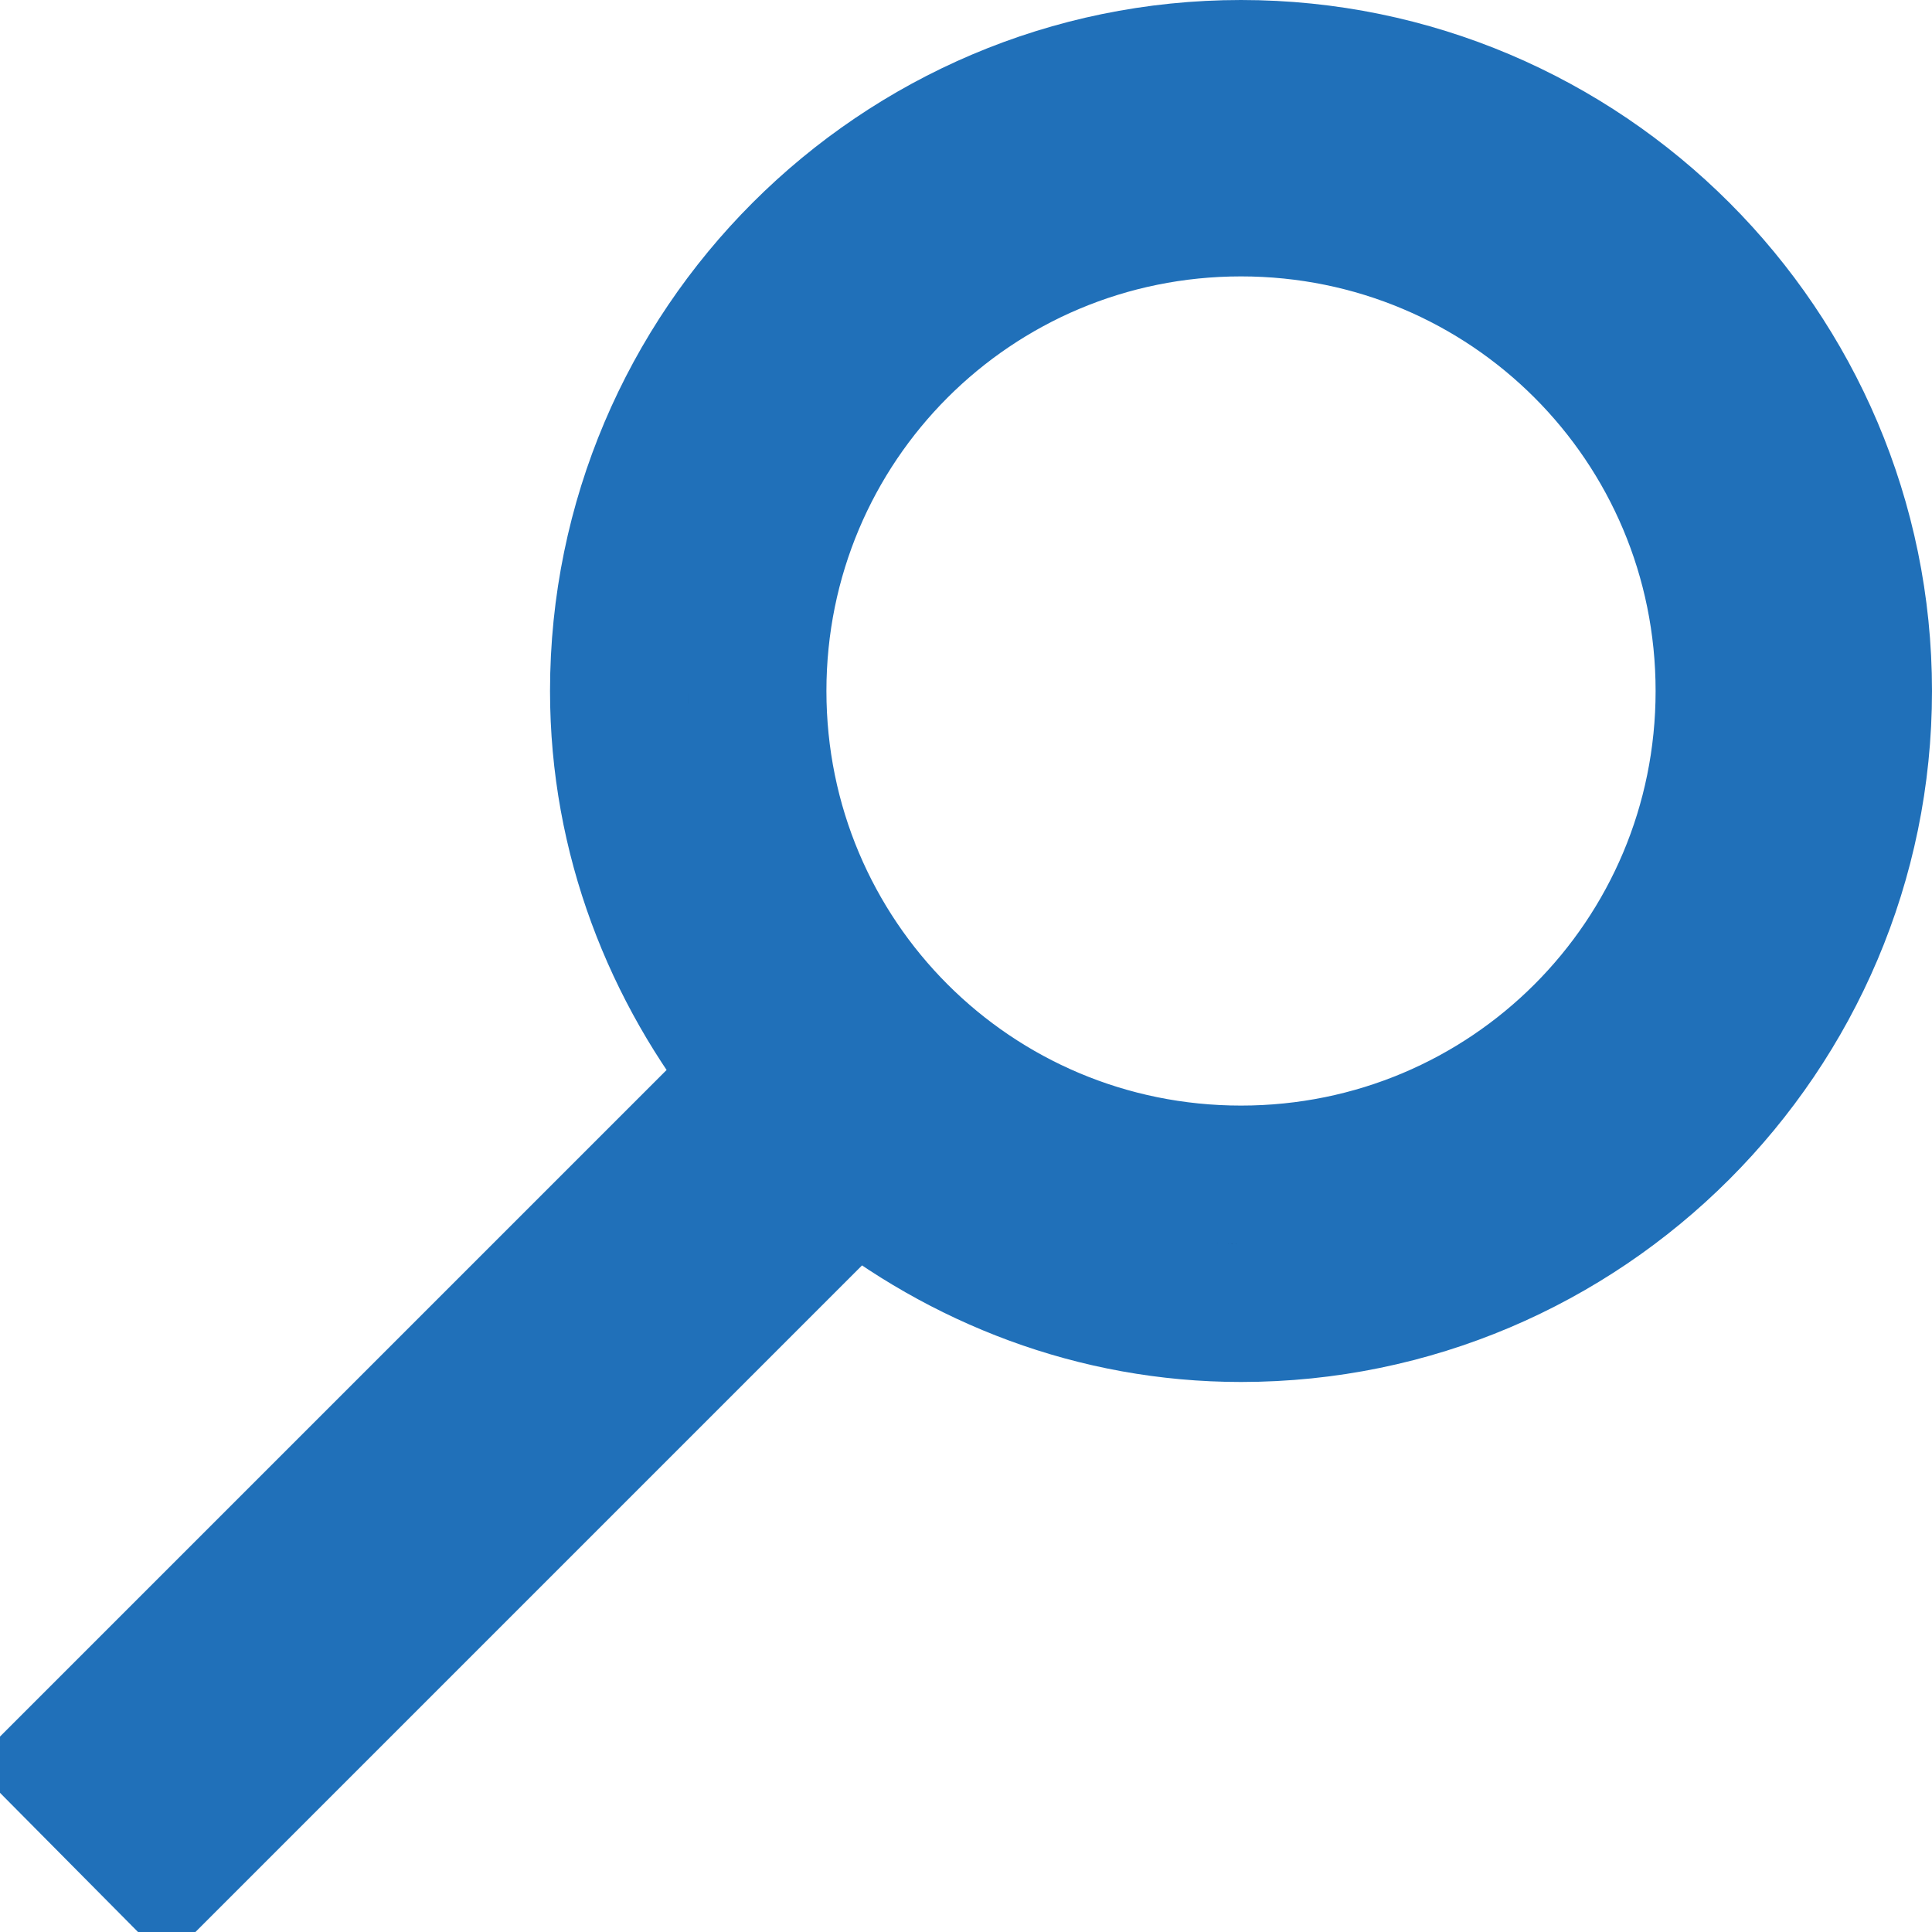
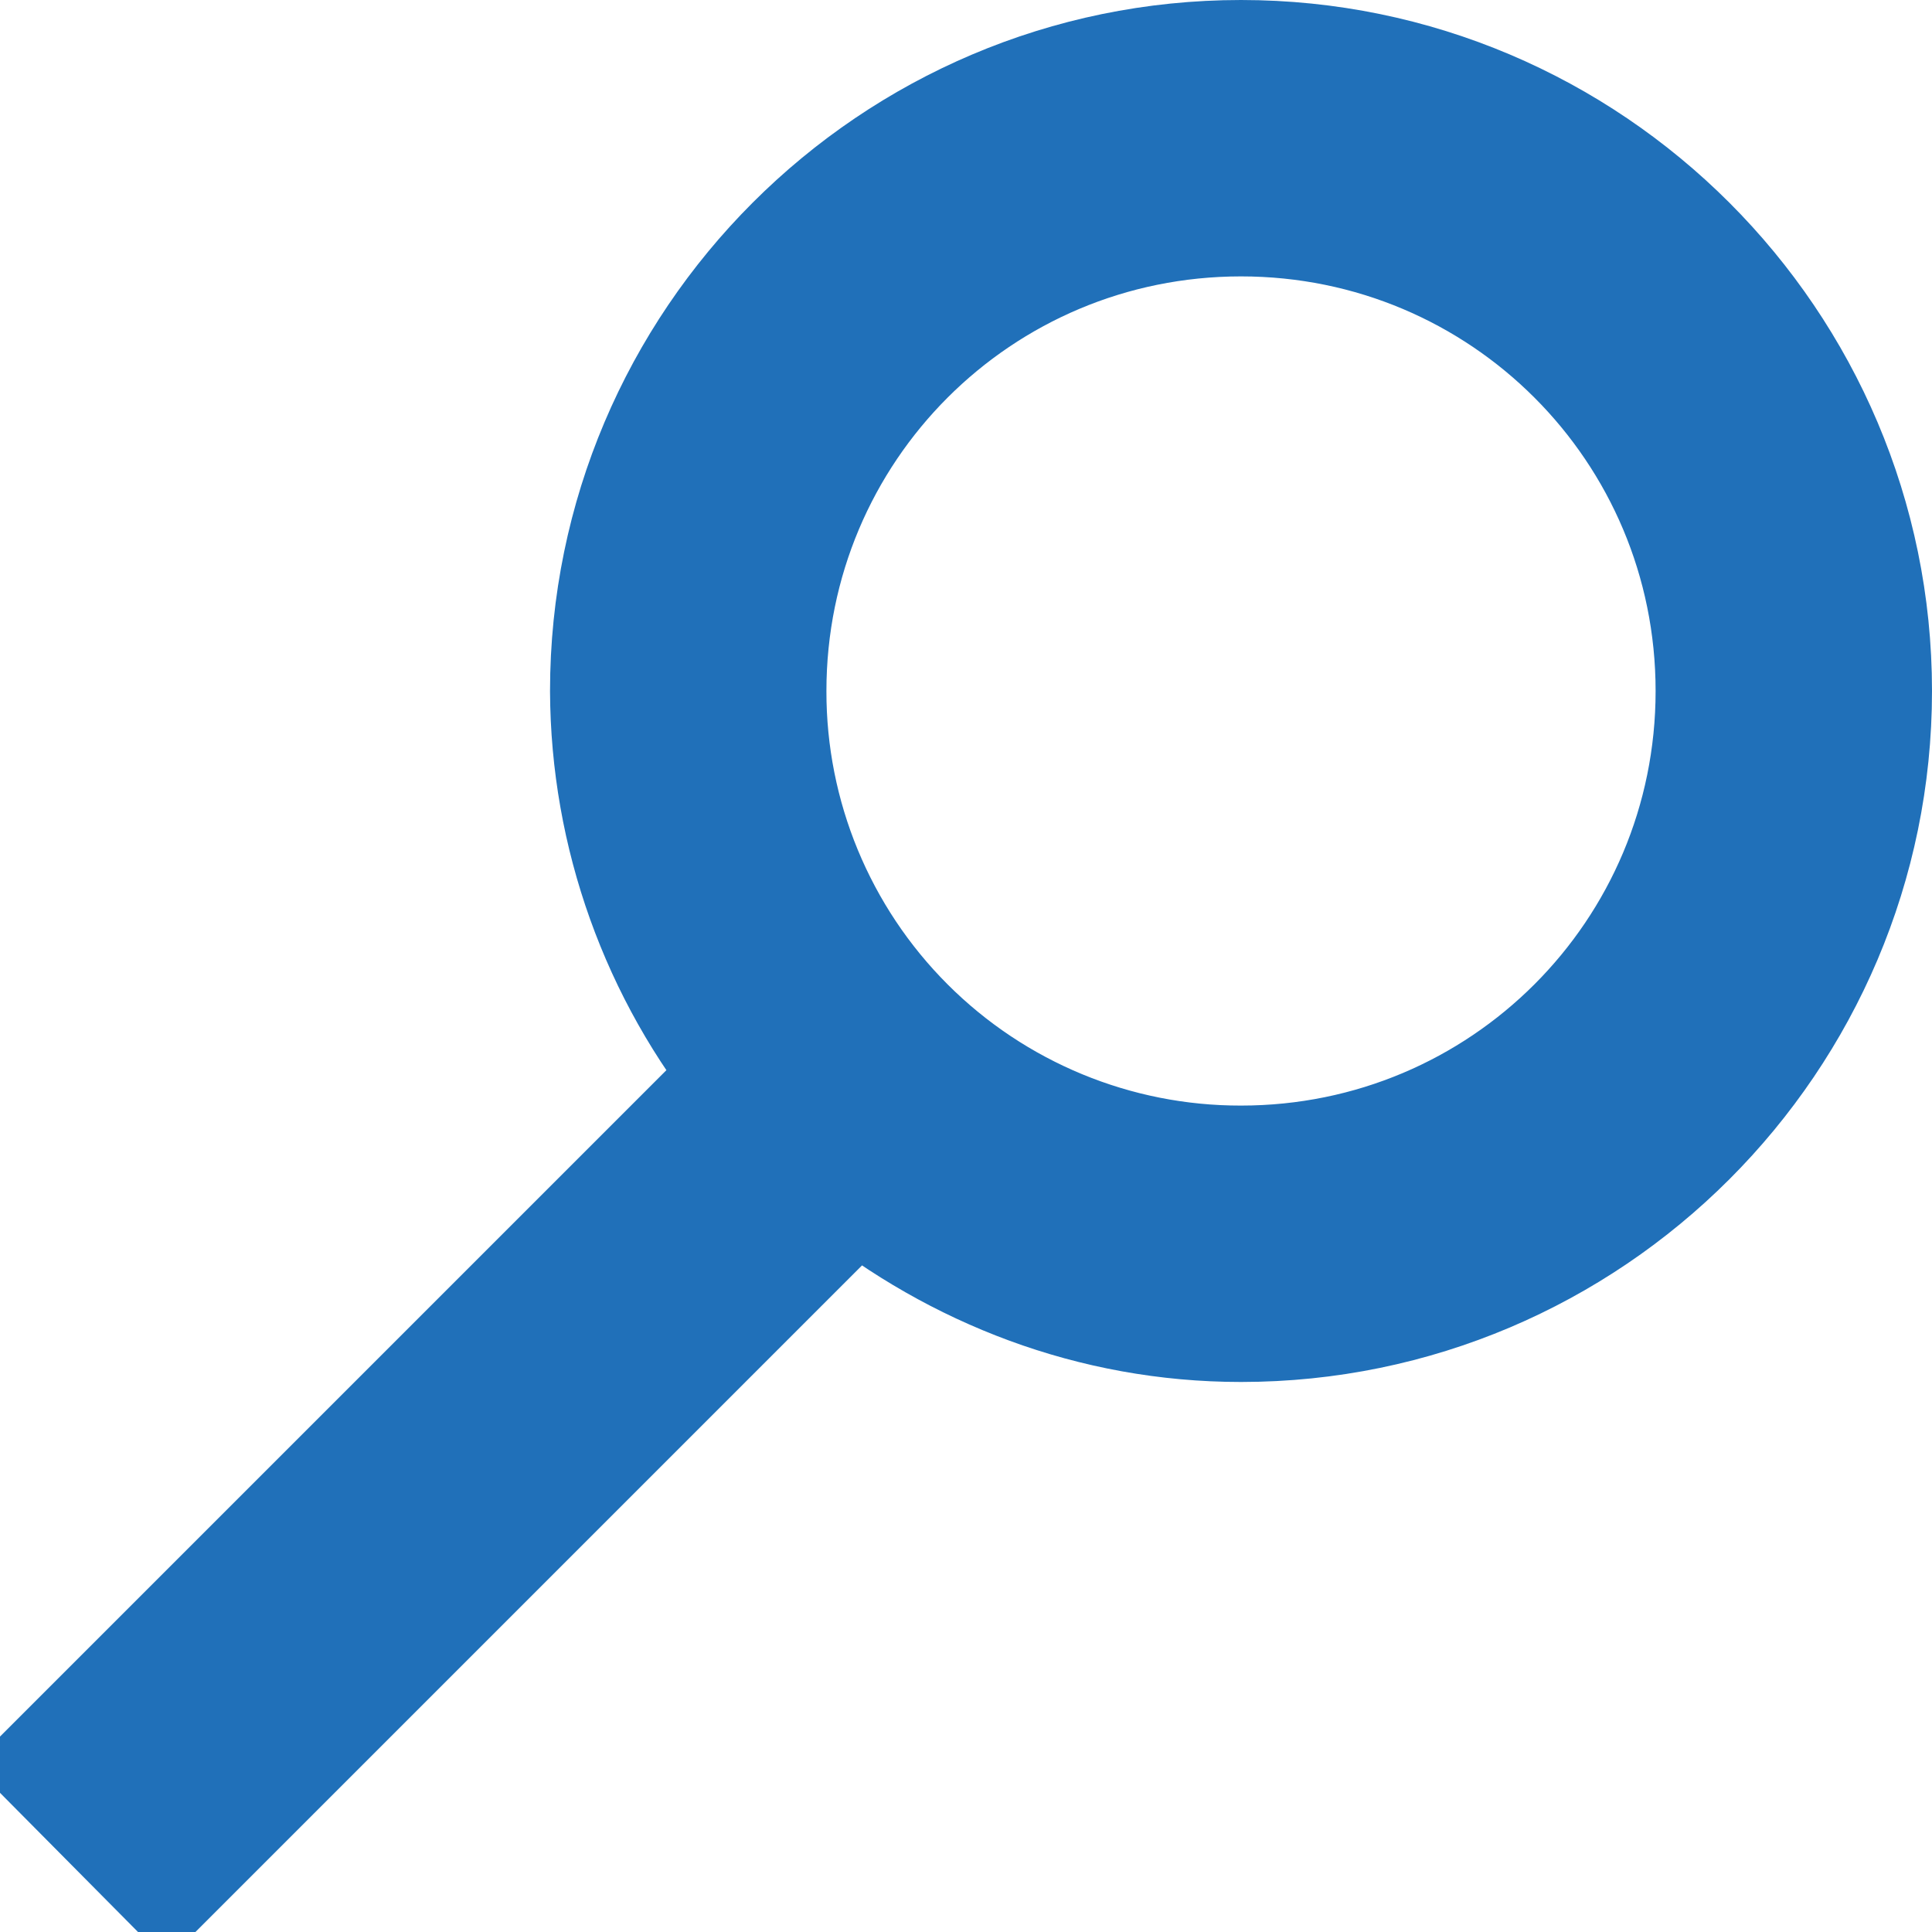
- <svg xmlns="http://www.w3.org/2000/svg" x="0px" y="0px" viewBox="1.52 0.5 13.98 13.98">
-   <g>
-     <path stroke="#2070b9" d="M 10.5 1 C 8.02 1 6 3.02 6 5.5 C 6 6.559 6.383 7.523 7 8.293 L 2.023 13.27 L 2.727 13.98 L 7.707 9 C 8.477 9.617 9.441 10 10.5 10 C 12.98 10 15 7.98 15 5.5 C 15 3.02 12.98 1 10.5 1 Z M 10.5 2 C 12.438 2 14 3.562 14 5.5 C 14 7.438 12.438 9 10.5 9 C 8.562 9 7 7.438 7 5.5 C 7 3.562 8.562 2 10.5 2 Z " />
-   </g>
+ <svg xmlns="http://www.w3.org/2000/svg" viewBox="1.52 0.5 13.98 13.98">
+   <path stroke="#2070b9" d="M10.5 1C8.02 1 6 3.02 6 5.5a4.45 4.45 0 0 0 1 2.793L2.023 13.27l.704.71L7.707 9c.77.617 1.734 1 2.793 1 2.48 0 4.5-2.02 4.5-4.5S12.98 1 10.5 1Zm0 1C12.438 2 14 3.563 14 5.5 14 7.438 12.437 9 10.5 9A3.494 3.494 0 0 1 7 5.5C7 3.562 8.563 2 10.5 2Z" />
</svg>
